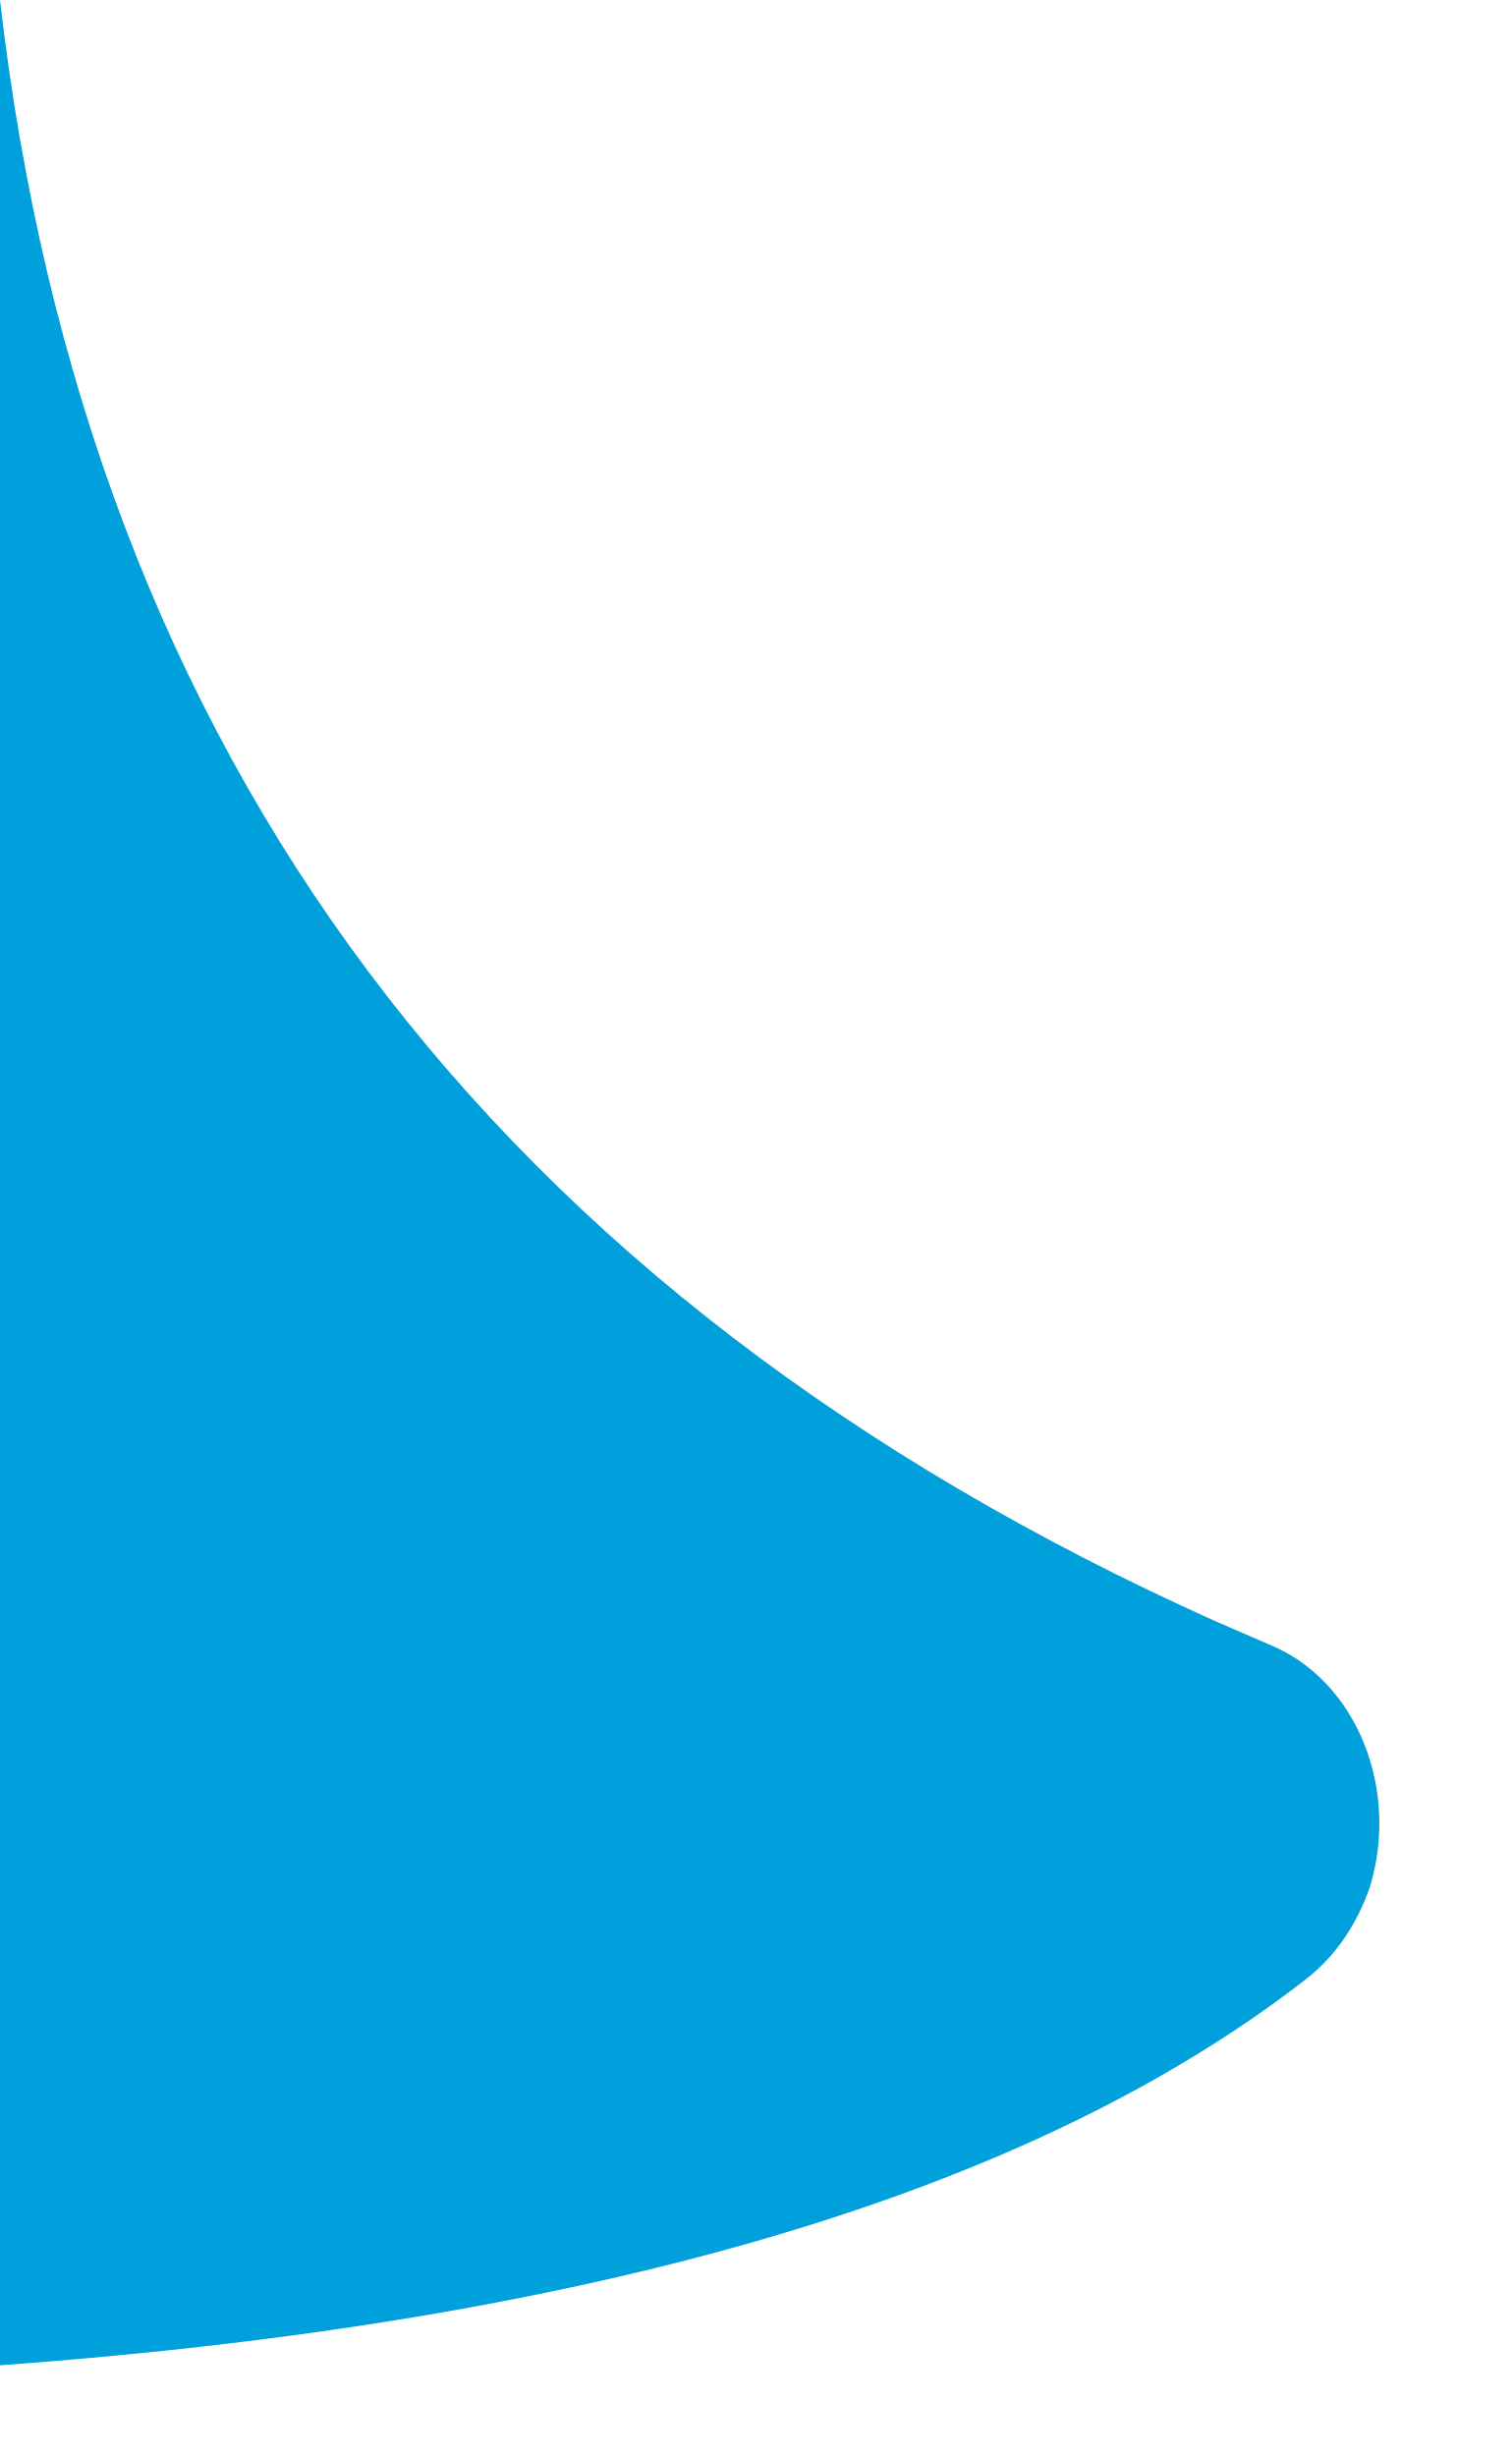
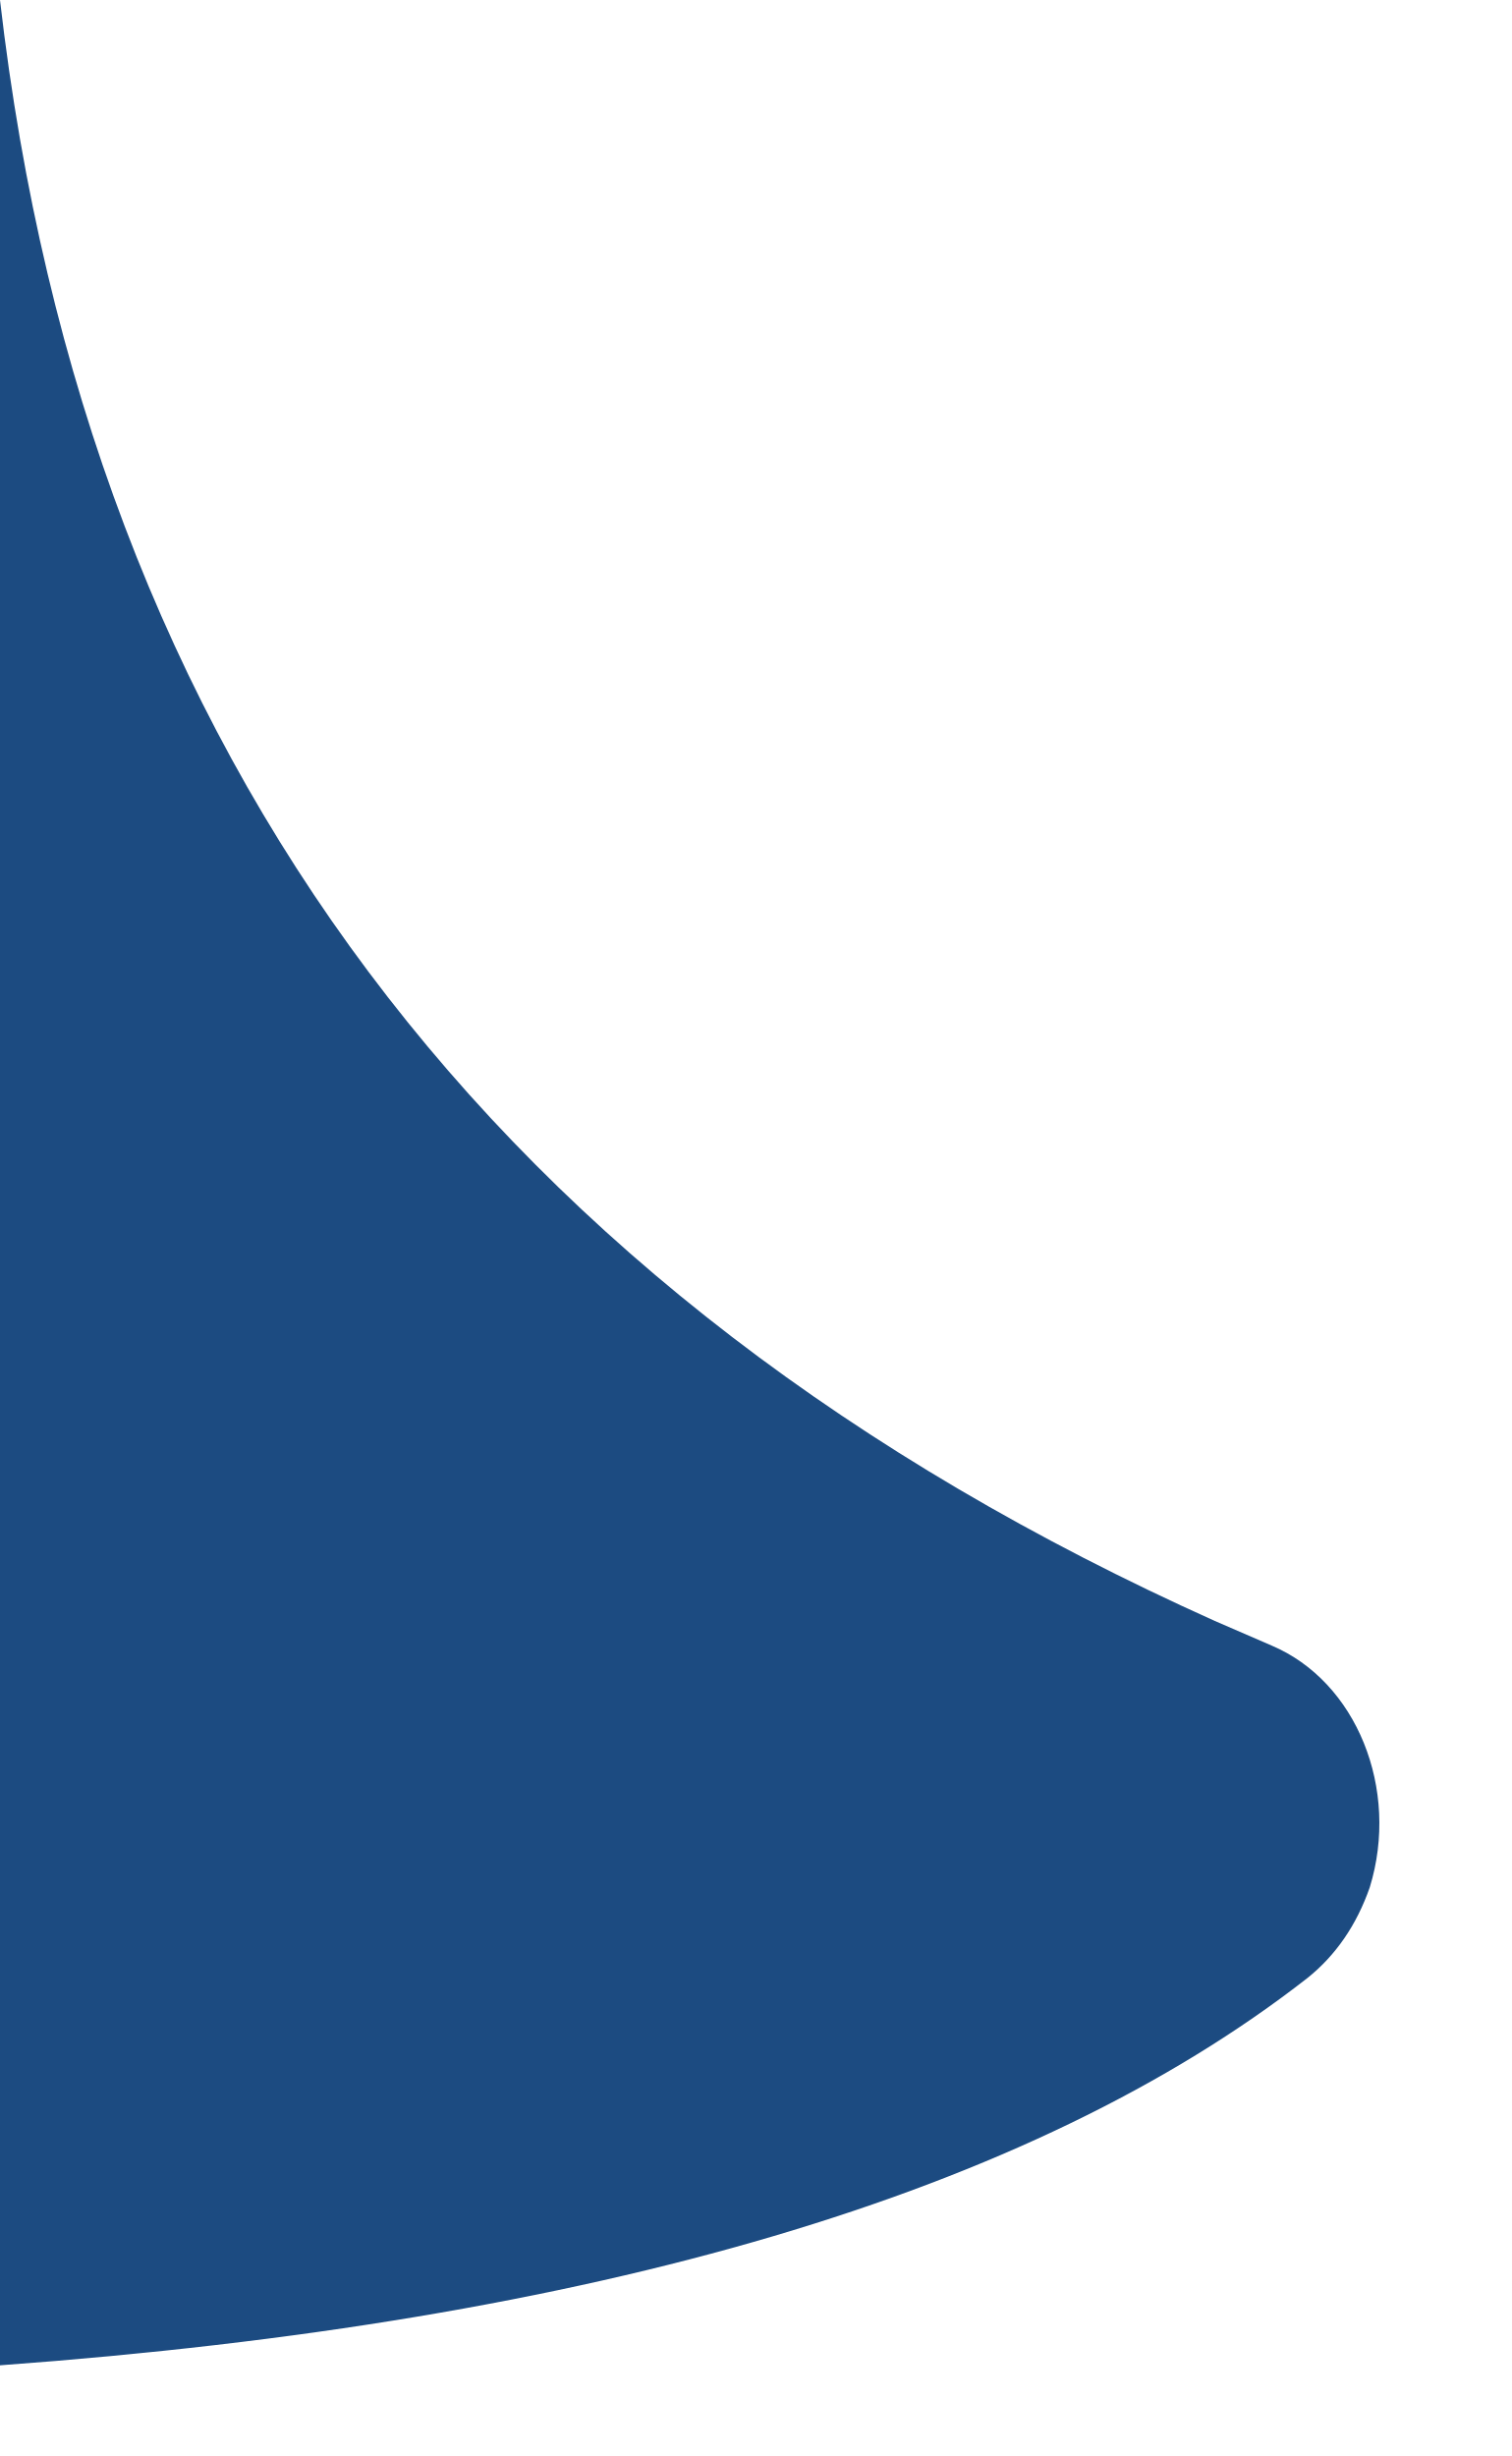
<svg xmlns="http://www.w3.org/2000/svg" width="8" height="13" viewBox="0 0 8 13" fill="none">
-   <path d="M6.73 8.71L6.43 8.58C2.6 6.86 0.46 4 0 0V12.52C3.15 12.29 5.46 11.61 6.92 10.47C7.07 10.35 7.18 10.19 7.25 9.99C7.41 9.47 7.18 8.9 6.73 8.71Z" fill="#00A0DC" />
+   <path d="M6.73 8.71L6.43 8.58C2.6 6.86 0.46 4 0 0V12.52C3.15 12.29 5.46 11.61 6.92 10.47C7.07 10.35 7.18 10.19 7.25 9.99C7.41 9.47 7.18 8.9 6.73 8.71Z" fill="#1c4b81" />
</svg>
